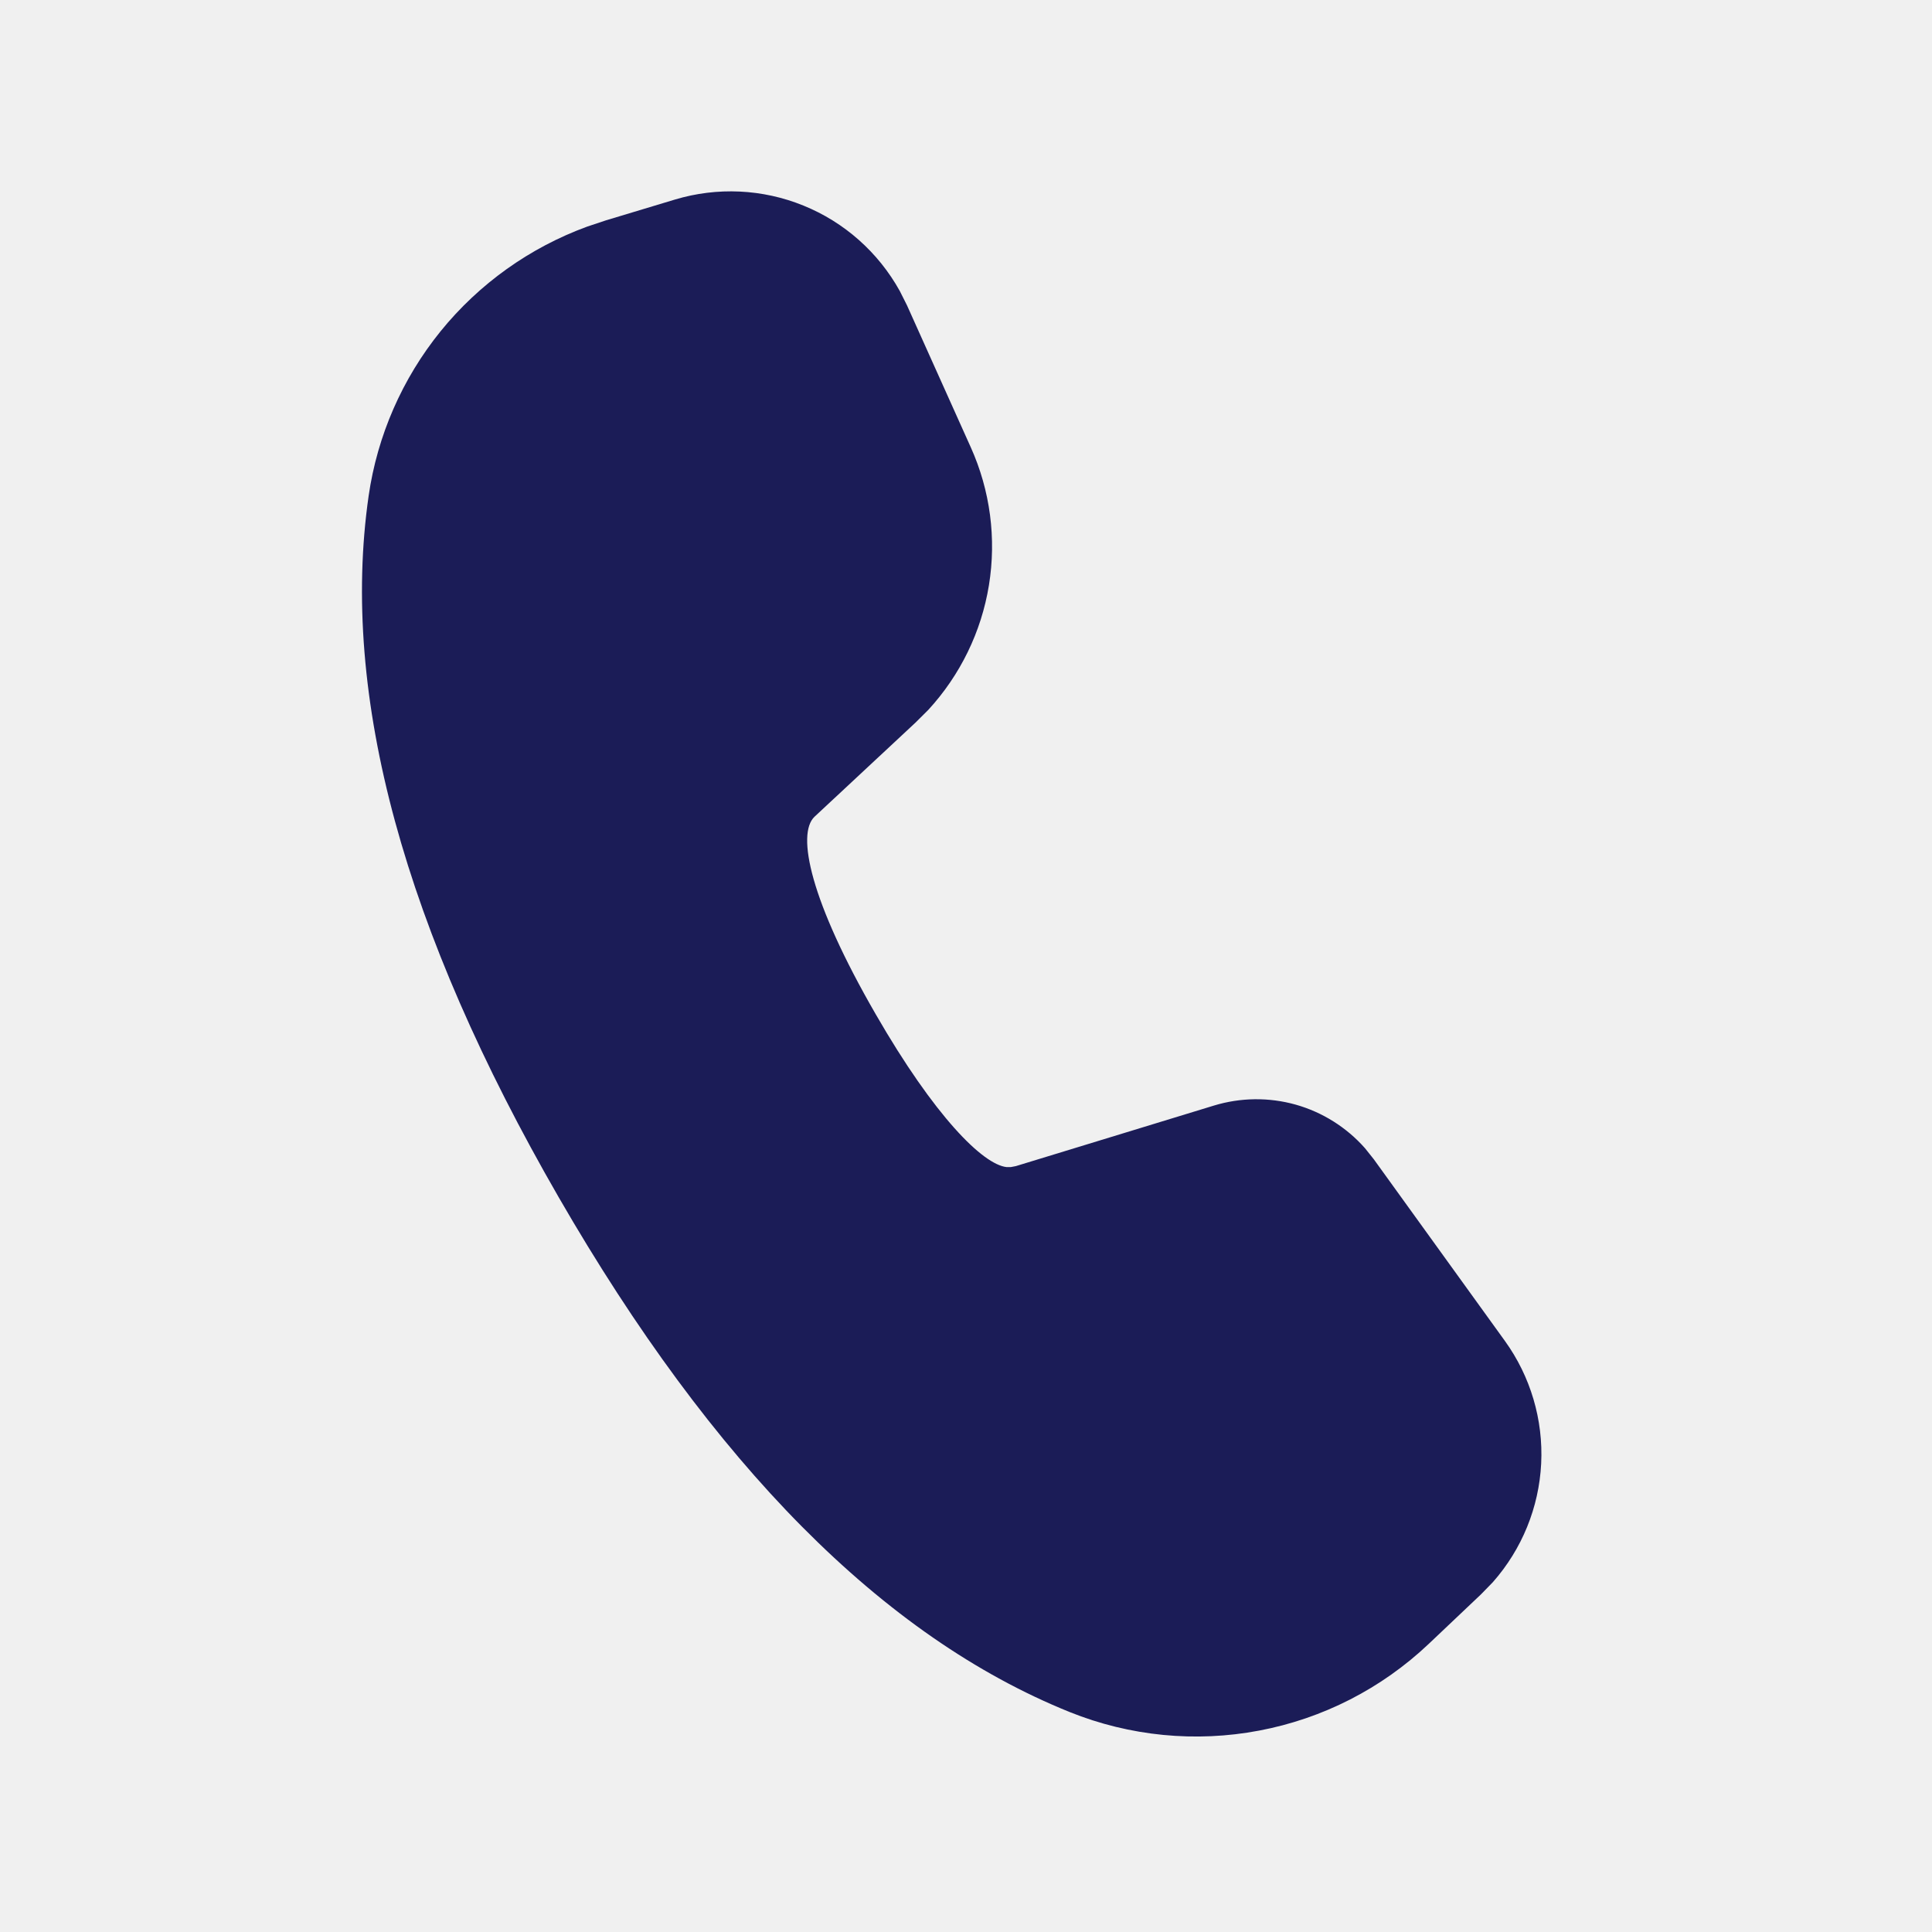
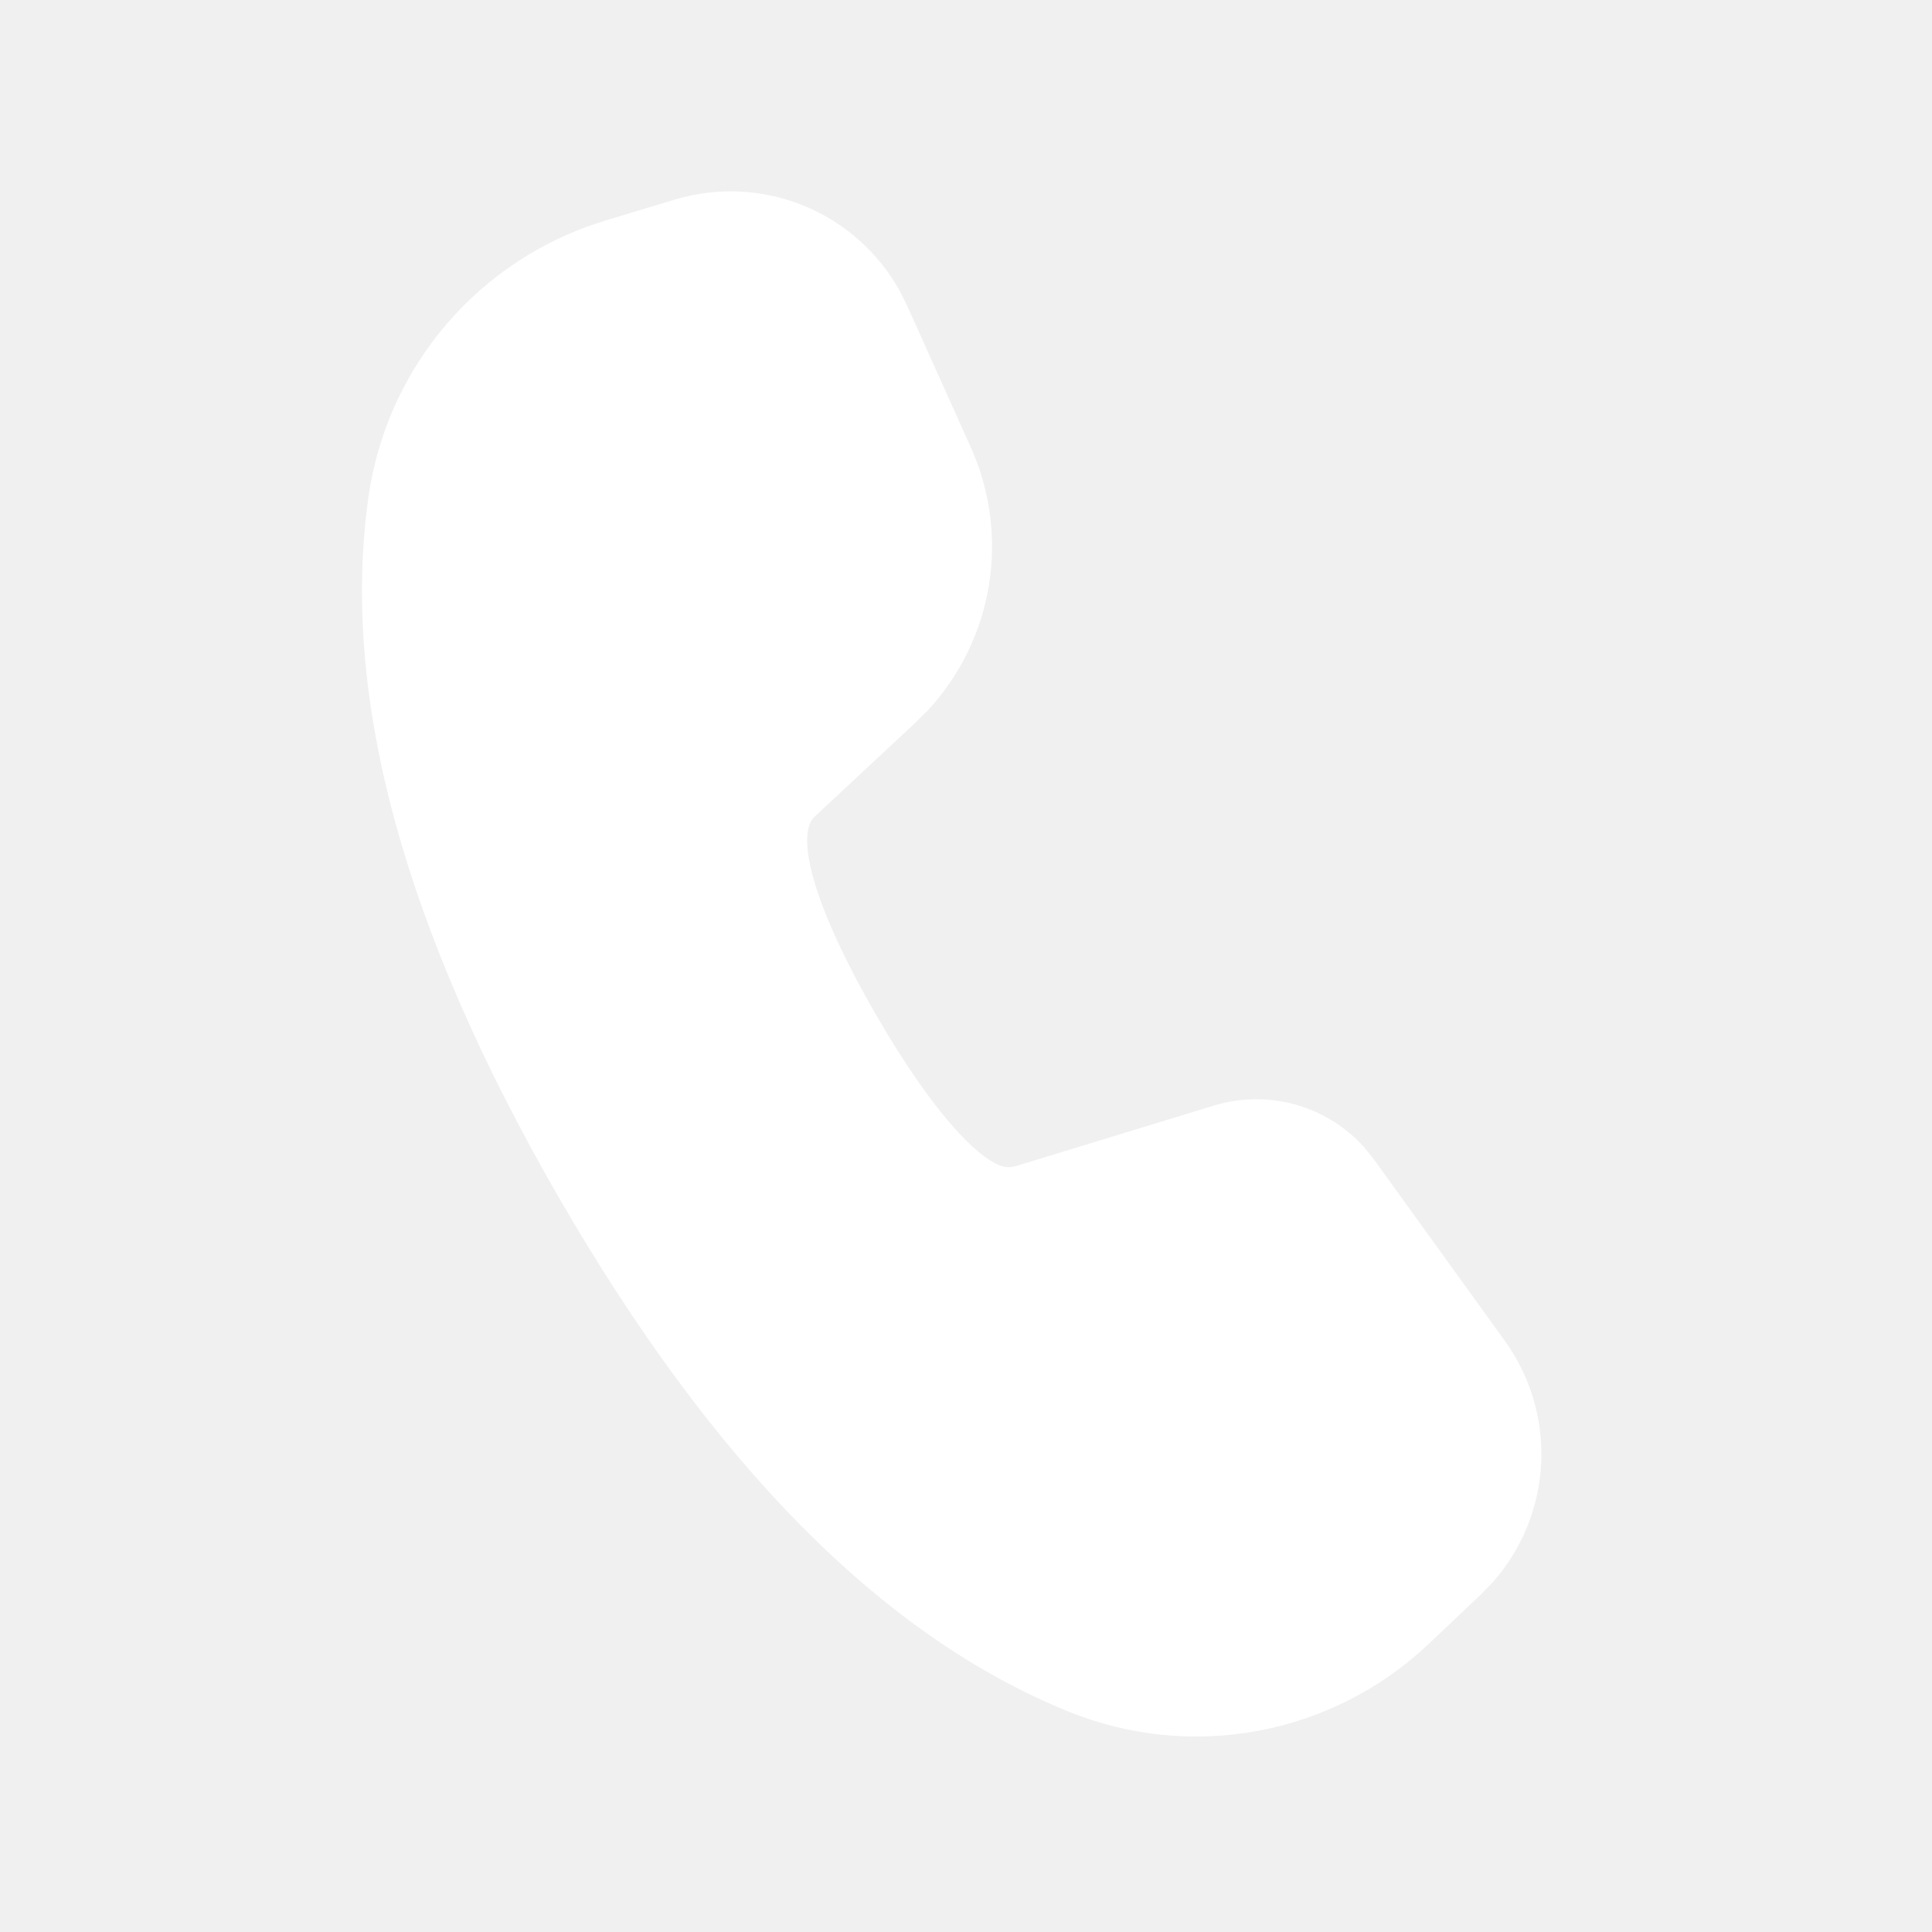
- <svg xmlns="http://www.w3.org/2000/svg" width="24" height="24" viewBox="0 0 24 24" fill="none">
-   <path d="M8.384 2.479C8.909 2.321 9.473 2.347 9.981 2.554C10.489 2.76 10.911 3.135 11.177 3.614L11.267 3.793L12.06 5.558C12.301 6.094 12.379 6.689 12.285 7.269C12.191 7.849 11.928 8.388 11.53 8.82L11.371 8.978L10.118 10.146C9.893 10.36 10.062 11.186 10.879 12.6C11.612 13.872 12.211 14.466 12.504 14.498H12.556L12.619 14.486L15.079 13.734C15.41 13.633 15.763 13.629 16.095 13.722C16.428 13.816 16.727 14.004 16.956 14.263L17.066 14.401L18.694 16.657C19.013 17.099 19.172 17.637 19.145 18.181C19.118 18.726 18.906 19.245 18.545 19.654L18.398 19.805L17.747 20.422C17.163 20.975 16.432 21.349 15.642 21.498C14.852 21.648 14.035 21.568 13.289 21.268C10.967 20.332 8.857 18.193 6.941 14.874C5.021 11.546 4.223 8.646 4.579 6.162C4.687 5.411 4.997 4.703 5.474 4.114C5.952 3.525 6.581 3.076 7.294 2.815L7.525 2.738L8.384 2.479Z" fill="#1B1C57" />
+ <svg xmlns="http://www.w3.org/2000/svg" width="24" height="24" viewBox="0 0 24 24" fill="white">
+   <path d="M8.384 2.479C8.909 2.321 9.473 2.347 9.981 2.554C10.489 2.76 10.911 3.135 11.177 3.614L11.267 3.793L12.06 5.558C12.301 6.094 12.379 6.689 12.285 7.269C12.191 7.849 11.928 8.388 11.53 8.82L11.371 8.978L10.118 10.146C9.893 10.36 10.062 11.186 10.879 12.6C11.612 13.872 12.211 14.466 12.504 14.498H12.556L12.619 14.486L15.079 13.734C15.41 13.633 15.763 13.629 16.095 13.722C16.428 13.816 16.727 14.004 16.956 14.263L17.066 14.401L18.694 16.657C19.013 17.099 19.172 17.637 19.145 18.181C19.118 18.726 18.906 19.245 18.545 19.654L18.398 19.805L17.747 20.422C17.163 20.975 16.432 21.349 15.642 21.498C14.852 21.648 14.035 21.568 13.289 21.268C10.967 20.332 8.857 18.193 6.941 14.874C5.021 11.546 4.223 8.646 4.579 6.162C4.687 5.411 4.997 4.703 5.474 4.114C5.952 3.525 6.581 3.076 7.294 2.815L7.525 2.738L8.384 2.479Z" fill="white" />
</svg>
